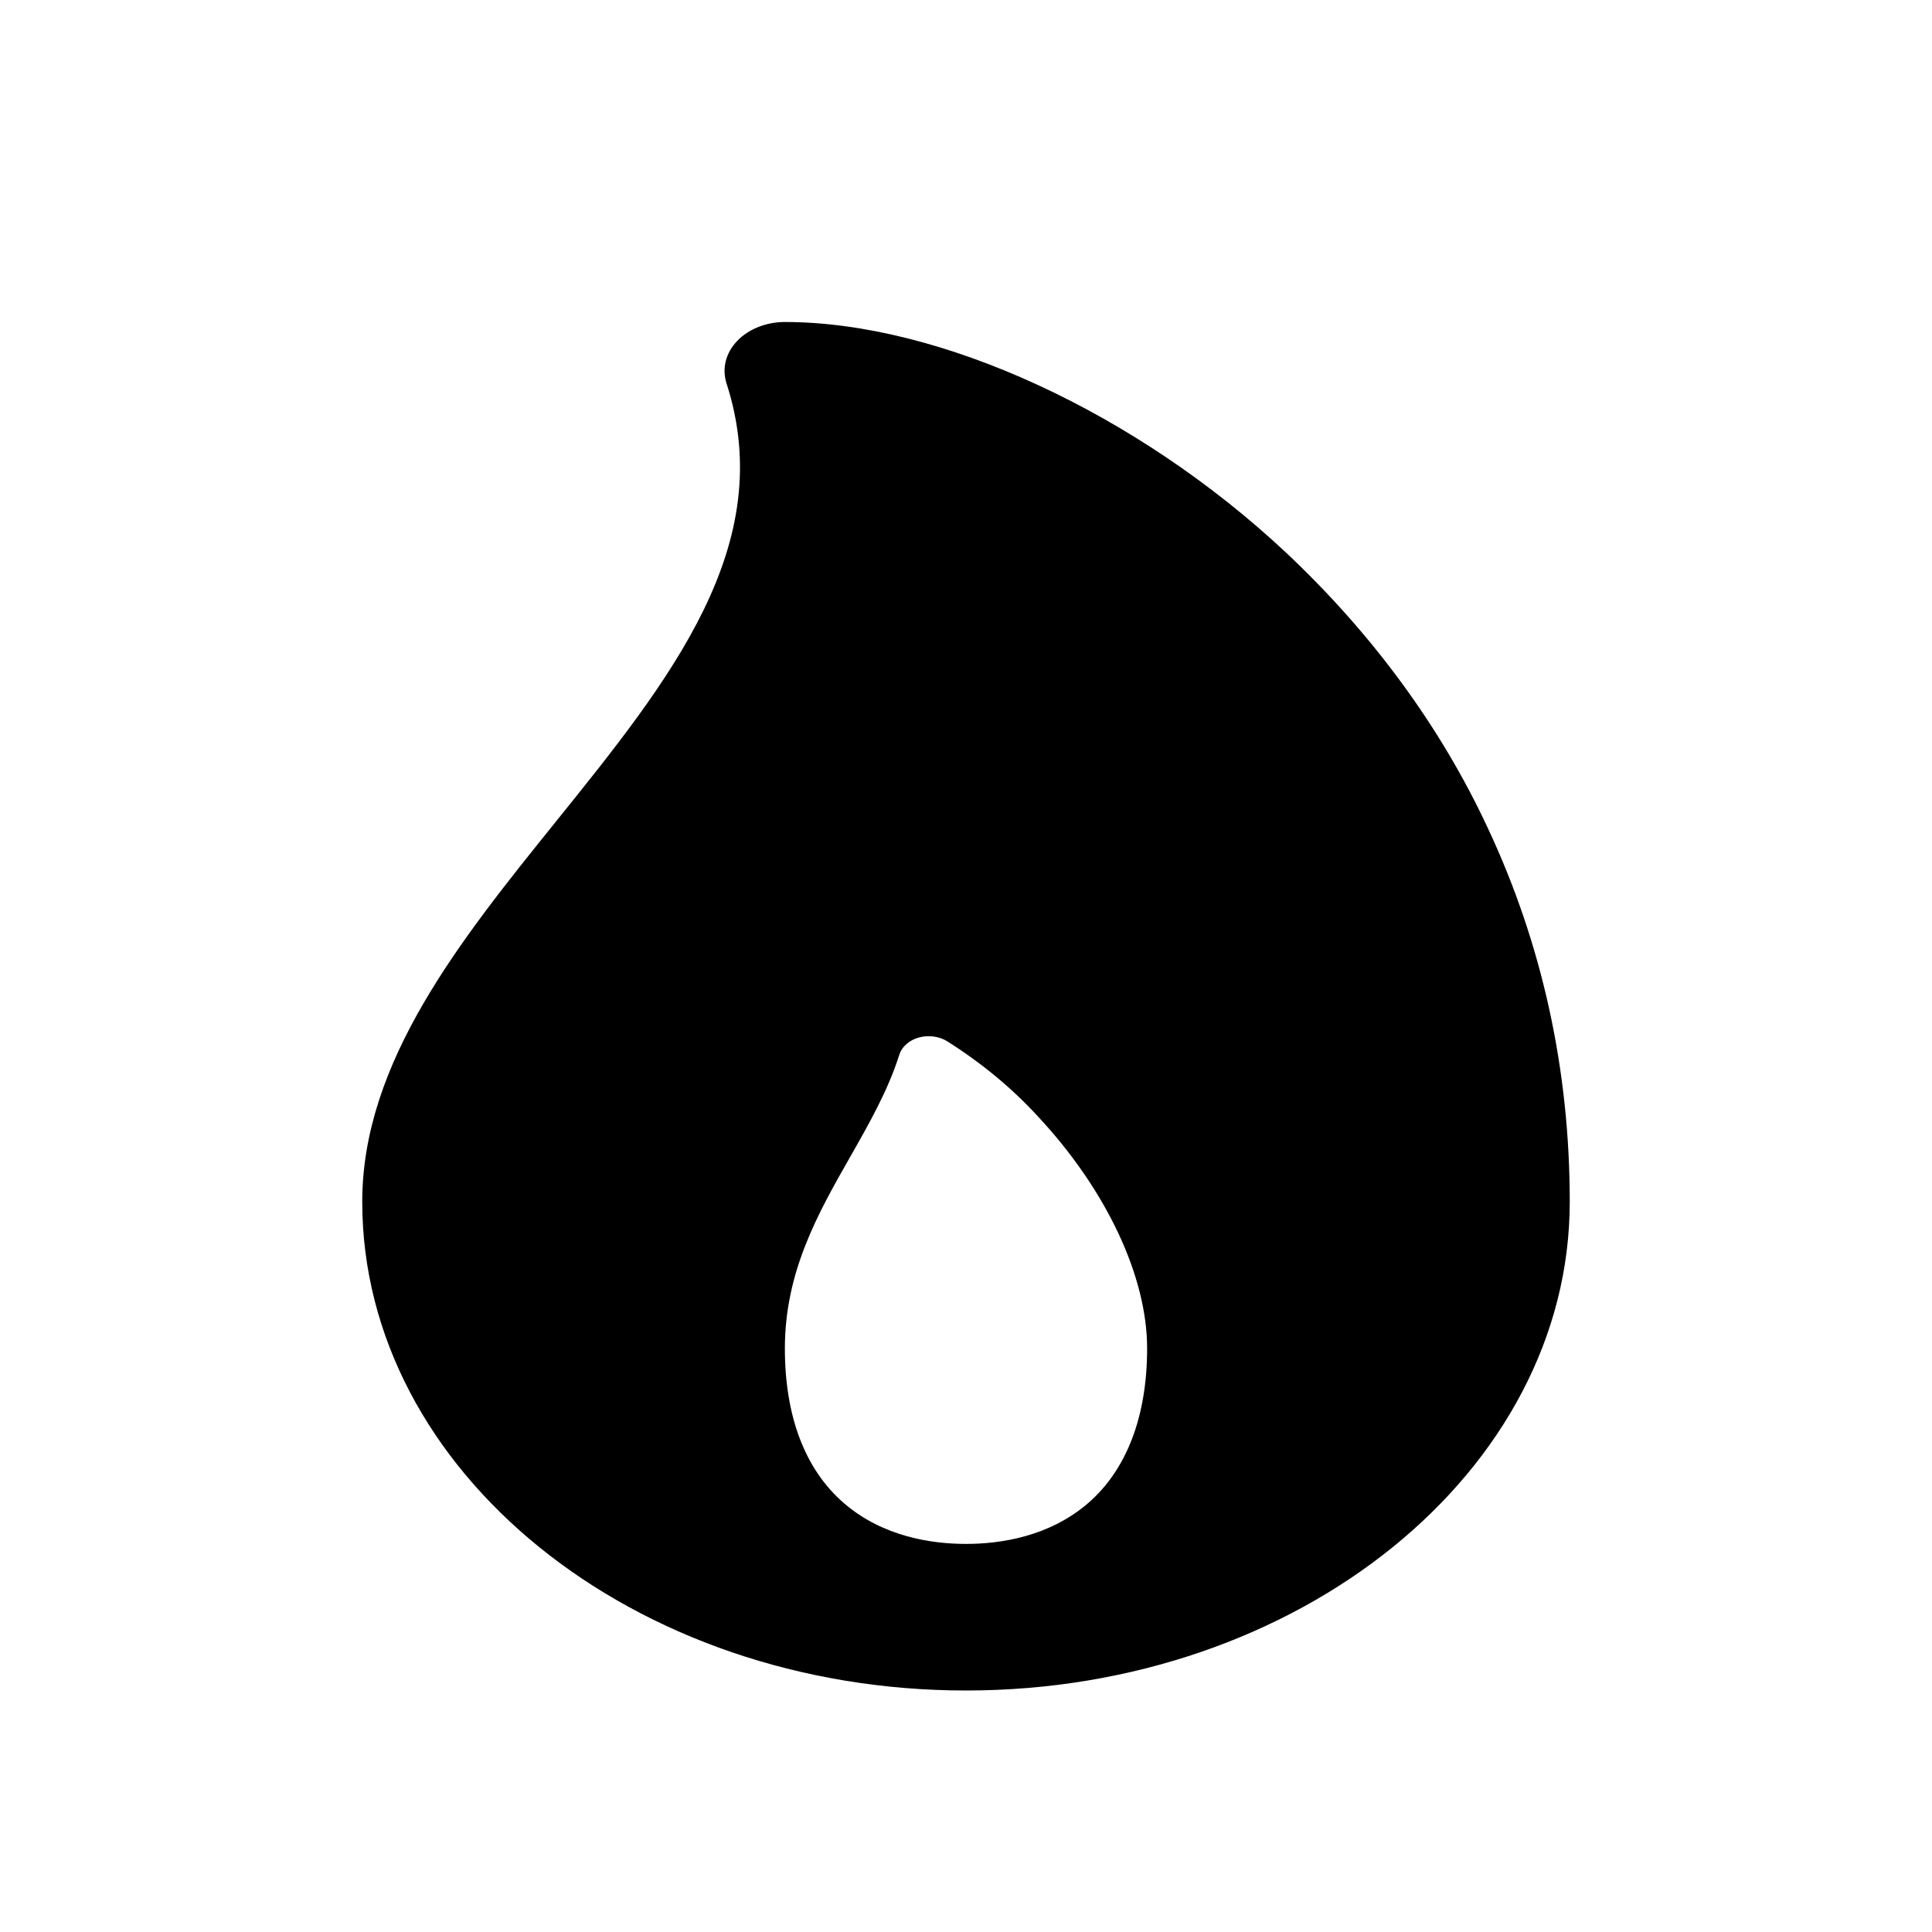
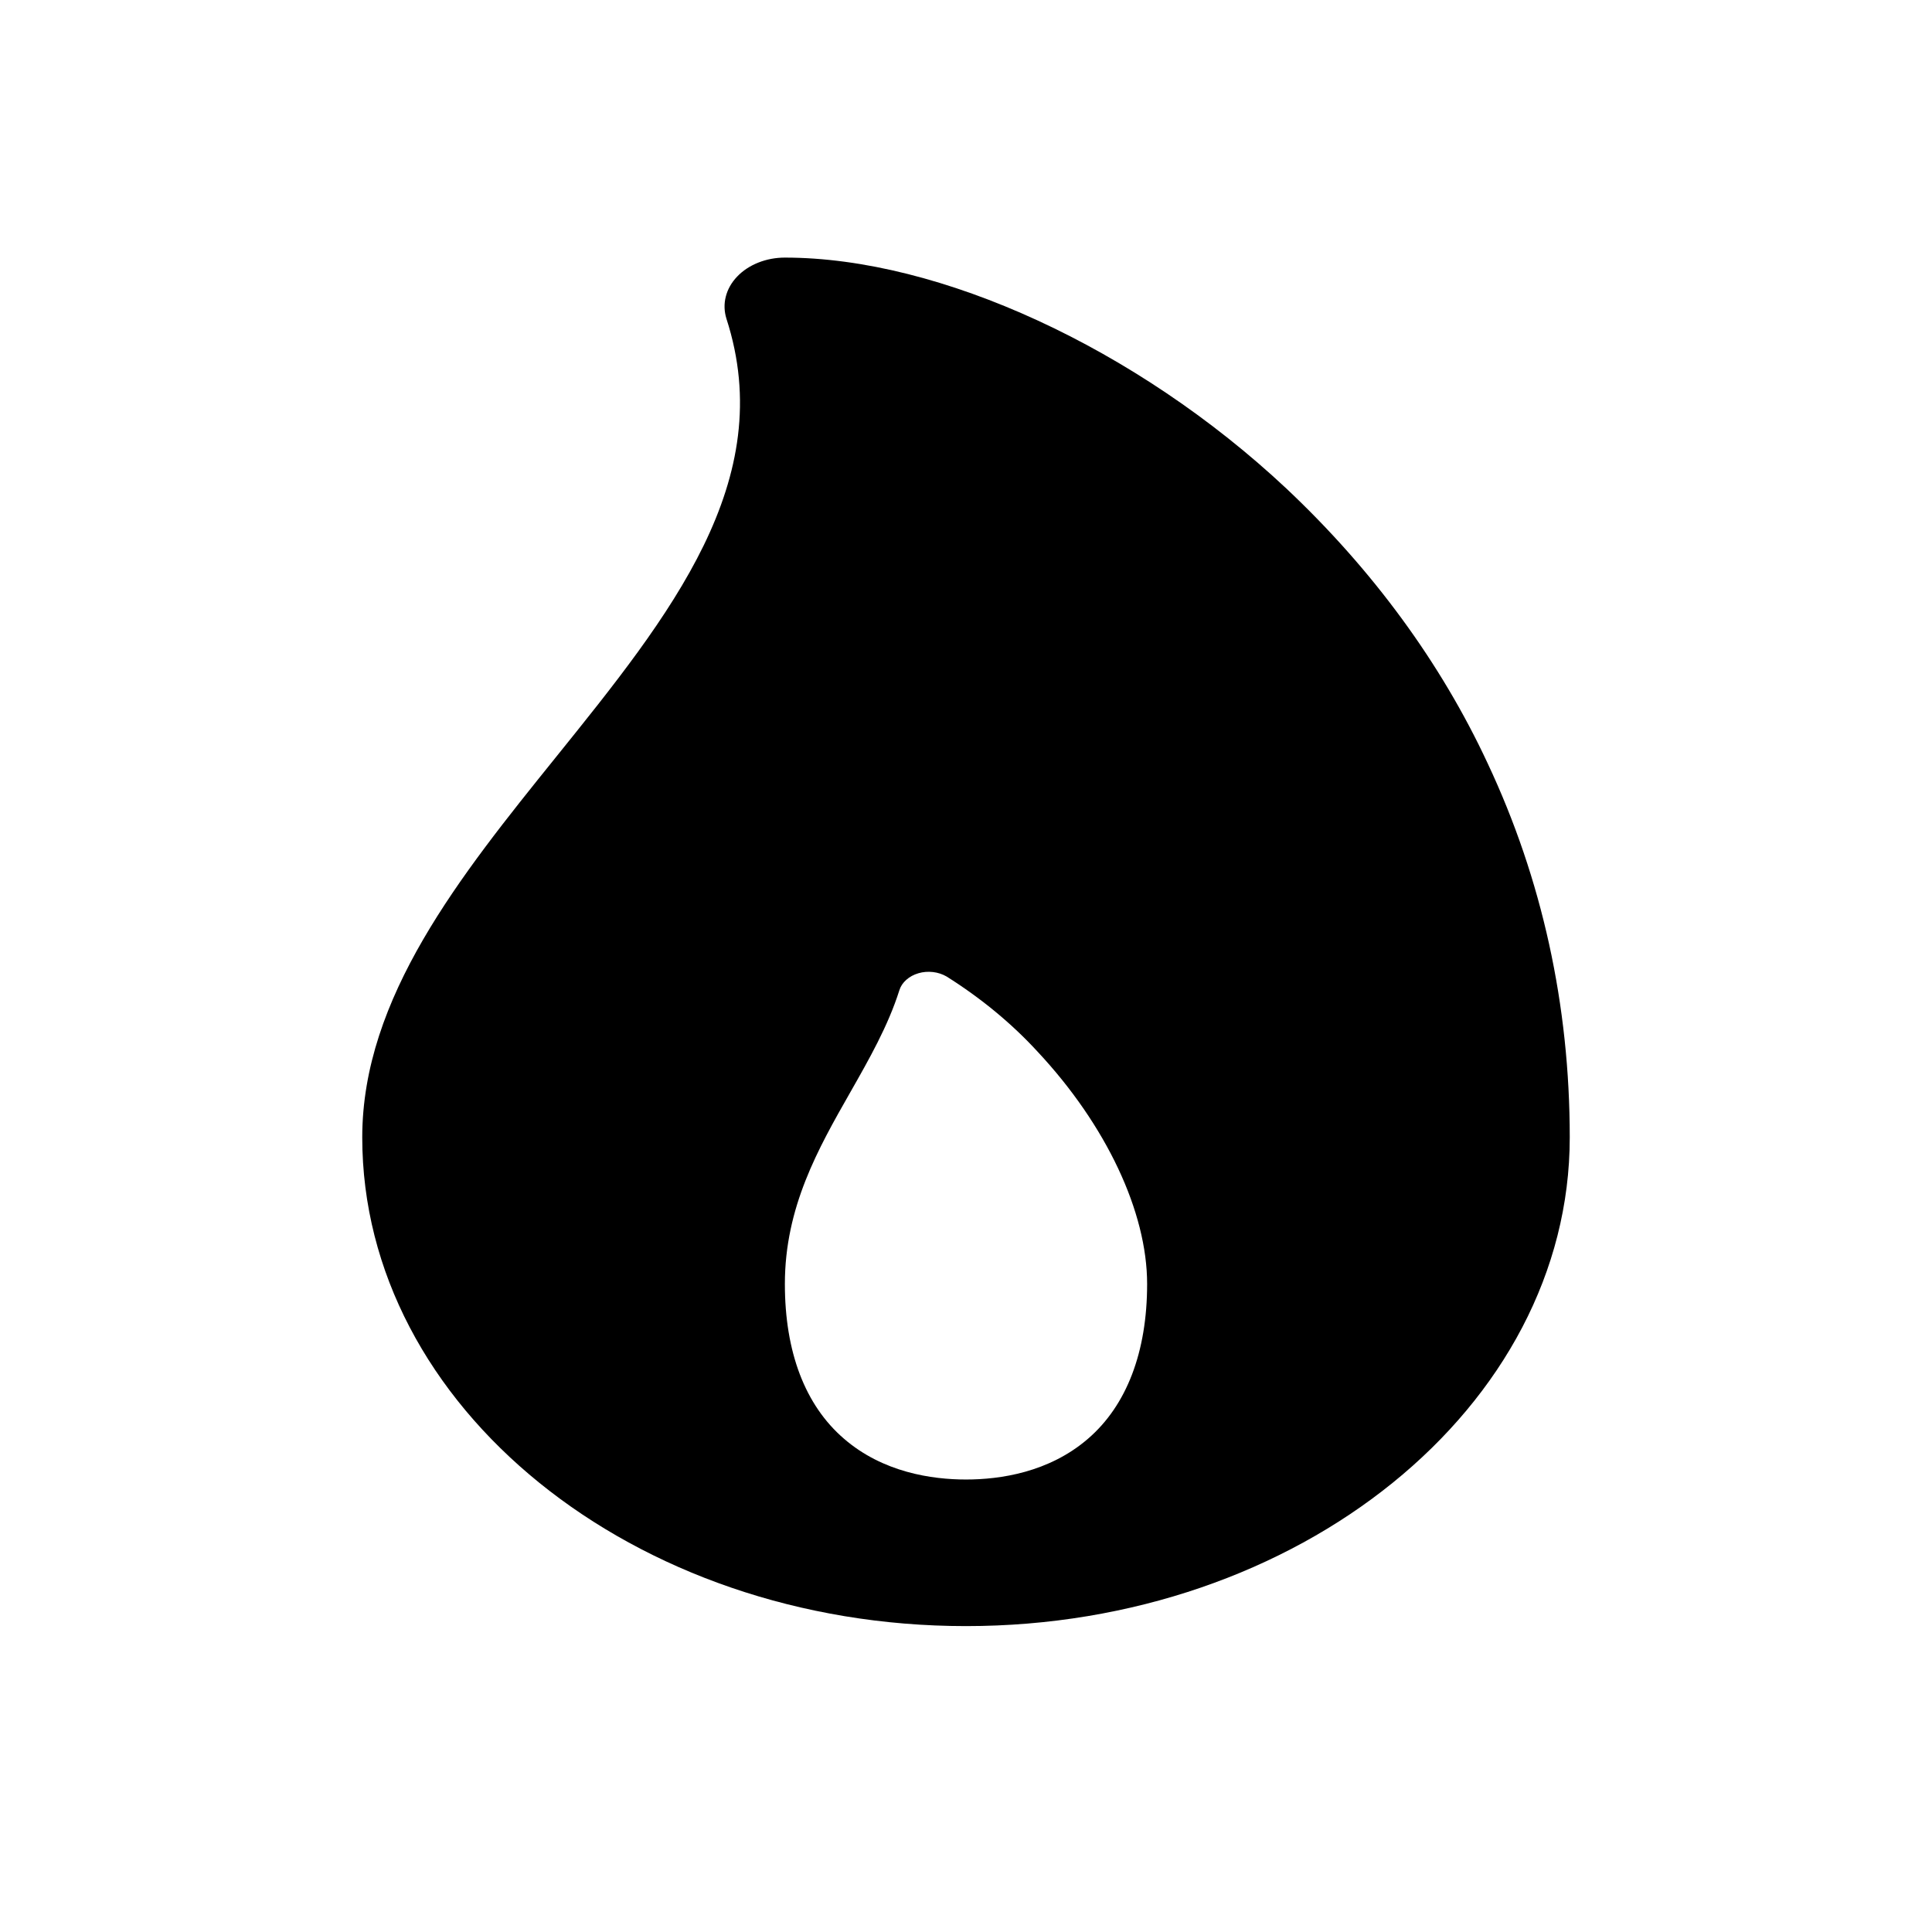
<svg xmlns="http://www.w3.org/2000/svg" width="24" height="24" viewBox="0 0 24 24" fill="none">
-   <path d="M18.48 10.282C17.899 9.034 17.052 7.878 15.978 6.867C14.119 5.125 11.674 4 9.75 4C9.636 4 9.523 4.021 9.42 4.062C9.317 4.103 9.227 4.162 9.157 4.236C9.087 4.309 9.039 4.394 9.016 4.485C8.993 4.575 8.996 4.669 9.024 4.759C9.675 6.77 8.327 8.442 6.9 10.213C5.719 11.679 4.5 13.193 4.5 14.929C4.5 18.276 7.865 21 12 21C16.135 21 19.5 18.276 19.5 14.929C19.5 13.286 19.157 11.723 18.48 10.282ZM13.515 18.674C13.031 19.091 12.424 19.179 12 19.179C11.576 19.179 10.969 19.091 10.485 18.674C10 18.256 9.75 17.594 9.75 16.75C9.75 15.796 10.163 15.07 10.563 14.368C10.795 13.96 11.032 13.545 11.172 13.101C11.187 13.053 11.216 13.009 11.258 12.972C11.299 12.935 11.351 12.906 11.409 12.89C11.466 12.873 11.528 12.868 11.589 12.875C11.65 12.882 11.708 12.901 11.758 12.93C12.186 13.199 12.568 13.514 12.891 13.866C13.742 14.777 14.25 15.855 14.25 16.75C14.25 17.594 13.996 18.259 13.515 18.674Z" fill="black" />
+   <path d="M18.48 9.482C17.899 8.234 17.052 7.078 15.978 6.067C14.119 4.325 11.674 3.2 9.75 3.2C9.636 3.2 9.523 3.221 9.42 3.262C9.317 3.303 9.227 3.362 9.157 3.436C9.087 3.509 9.039 3.594 9.016 3.685C8.993 3.775 8.996 3.869 9.024 3.959C9.675 5.97 8.327 7.642 6.9 9.413C5.719 10.879 4.5 12.393 4.5 14.129C4.5 17.476 7.865 20.2 12 20.2C16.135 20.2 19.5 17.476 19.5 14.129C19.5 12.486 19.157 10.922 18.48 9.482ZM13.515 17.873C13.031 18.291 12.424 18.379 12 18.379C11.576 18.379 10.969 18.291 10.485 17.873C10 17.456 9.75 16.794 9.75 15.95C9.75 14.996 10.163 14.27 10.563 13.568C10.795 13.16 11.032 12.745 11.172 12.302C11.187 12.253 11.216 12.209 11.258 12.172C11.299 12.135 11.351 12.107 11.409 12.09C11.466 12.073 11.528 12.068 11.589 12.075C11.65 12.082 11.708 12.101 11.758 12.13C12.186 12.399 12.568 12.714 12.891 13.066C13.742 13.977 14.25 15.055 14.25 15.95C14.25 16.794 13.996 17.459 13.515 17.873Z" fill="black" />
</svg>
